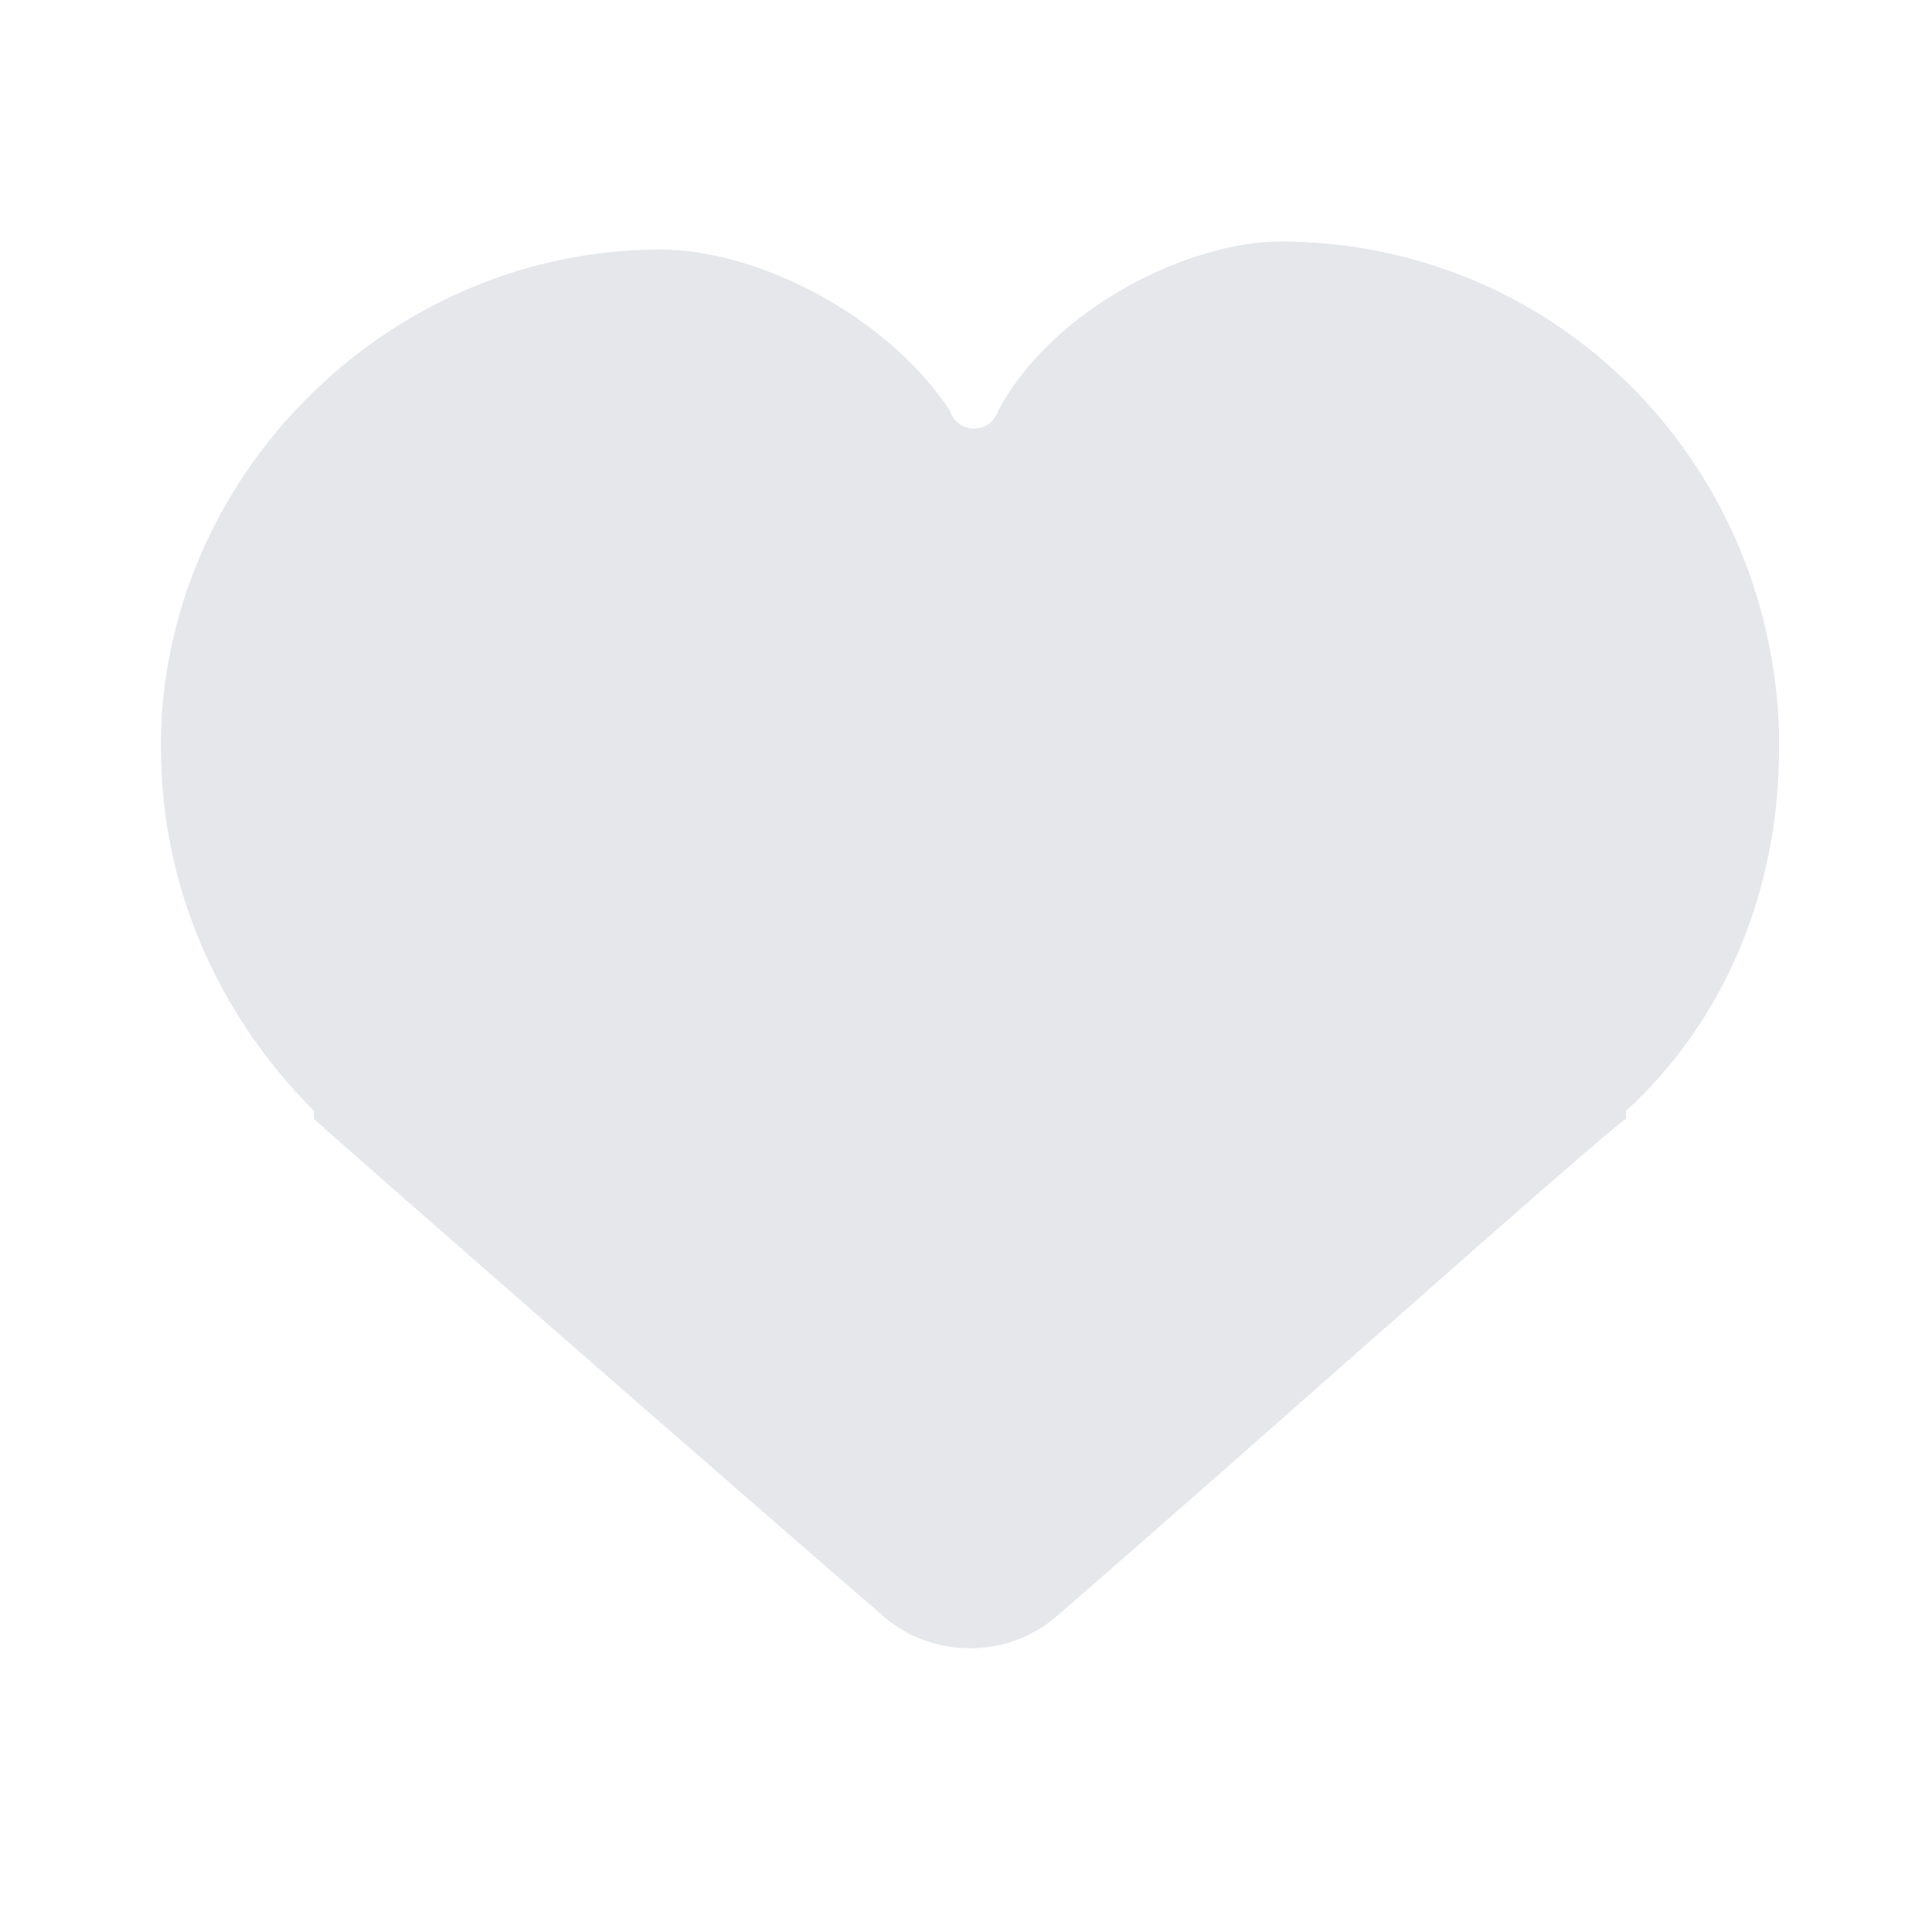
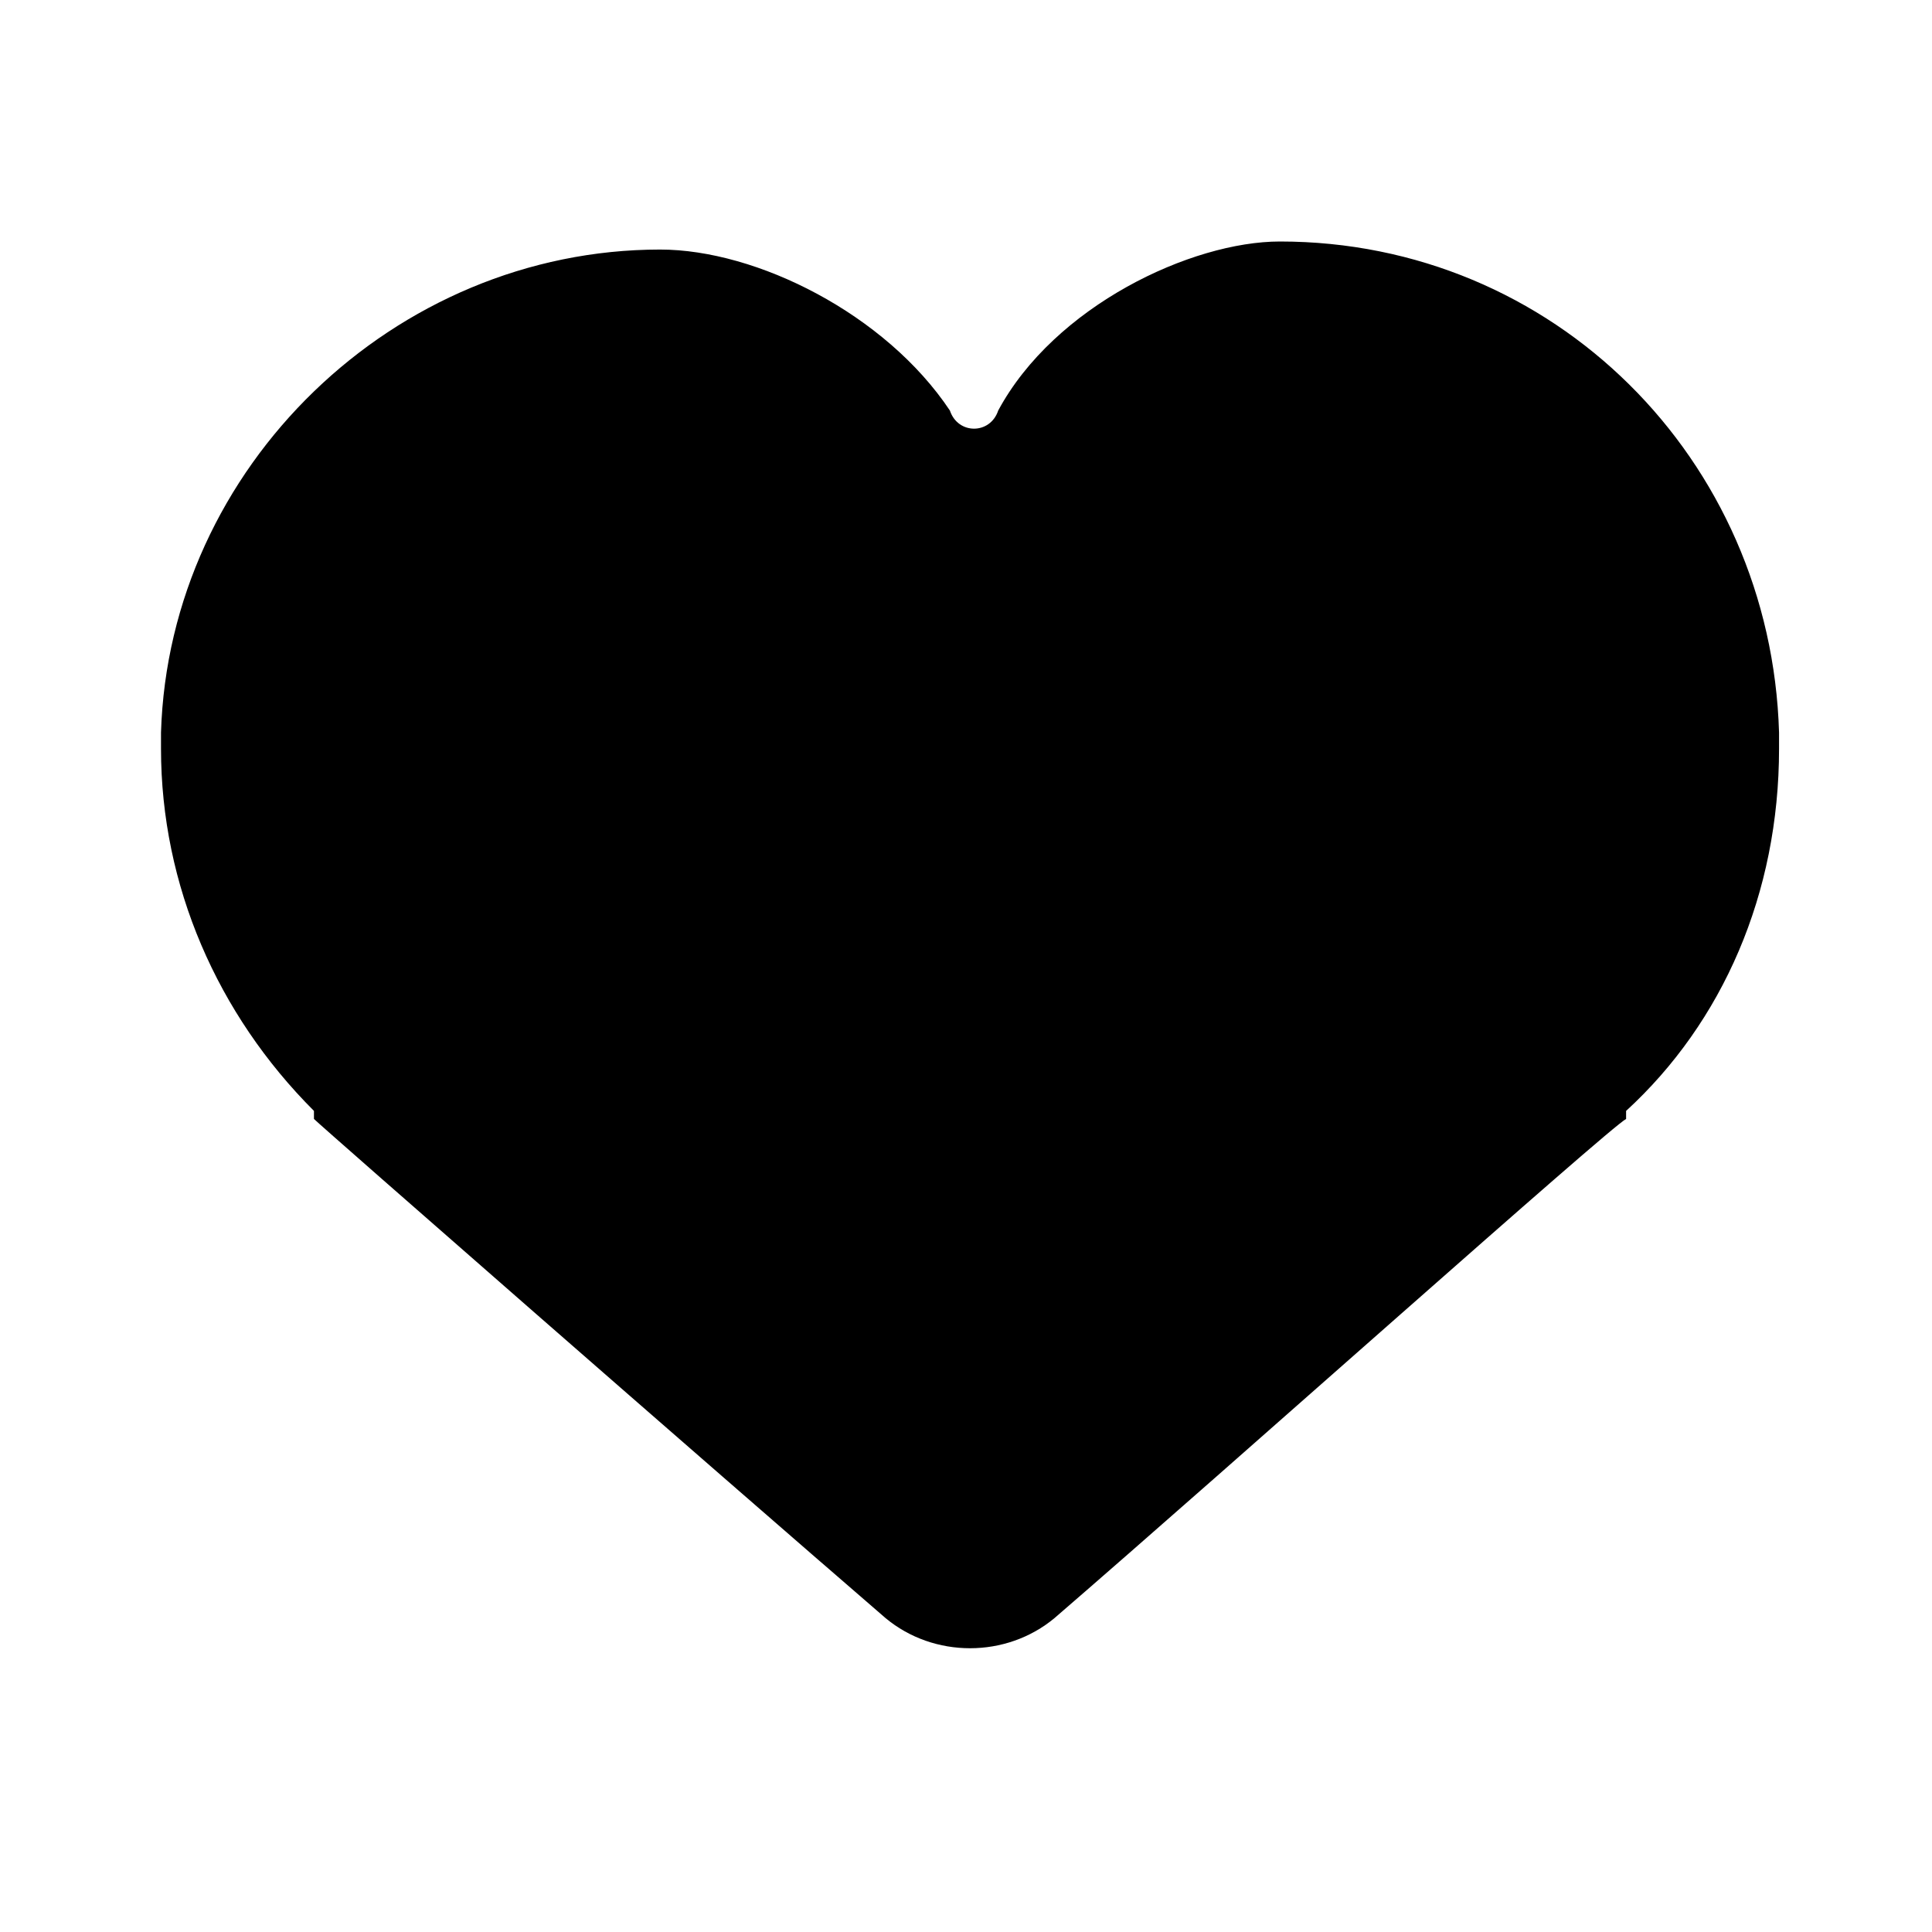
- <svg xmlns="http://www.w3.org/2000/svg" width="24" height="24" viewBox="0 0 24 24" fill="none">
-   <path d="M22.1 9.1C22 5.7 19.3 3 15.9 3C14.8 3 13.1 3.8 12.4 5.1C12.3 5.4 11.9 5.4 11.8 5.1C11 3.9 9.4 3.1 8.2 3.1C4.9 3.1 2.1 5.8 2 9.1V9.3C2 11 2.7 12.6 3.9 13.8C3.9 13.8 3.9 13.8 3.9 13.9C4 14 8.8 18.2 11 20.1C11.6 20.6 12.5 20.6 13.1 20.1C15.3 18.2 20 14 20.2 13.9C20.2 13.9 20.2 13.9 20.2 13.8C21.4 12.7 22.1 11.1 22.1 9.3V9.1Z" fill="#E5E7EB" />
+ <svg xmlns="http://www.w3.org/2000/svg" width="24" height="24" viewBox="0 0 24 24" fill="currentColor">
+   <path d="M22.1 9.1C22 5.7 19.3 3 15.9 3C14.8 3 13.1 3.8 12.4 5.1C12.3 5.4 11.9 5.4 11.8 5.1C11 3.9 9.4 3.1 8.2 3.1C4.9 3.1 2.1 5.8 2 9.1V9.3C2 11 2.7 12.6 3.9 13.8C3.9 13.8 3.9 13.8 3.9 13.9C4 14 8.8 18.2 11 20.1C11.6 20.6 12.5 20.6 13.1 20.1C15.3 18.2 20 14 20.2 13.9C20.2 13.9 20.2 13.9 20.2 13.8C21.4 12.7 22.1 11.1 22.1 9.3V9.1Z" fill="currentColor" />
</svg>
